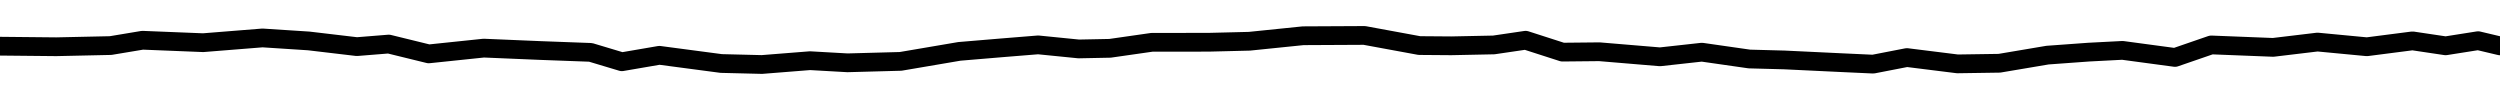
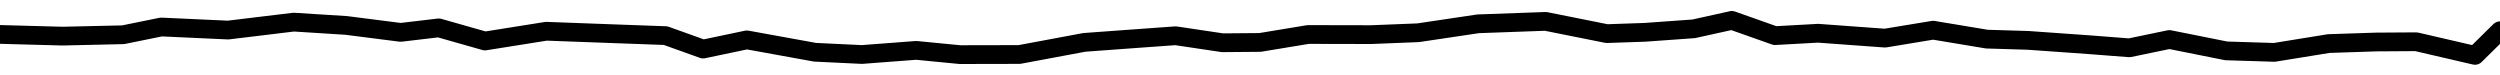
- <svg xmlns="http://www.w3.org/2000/svg" viewBox="0 0 400 16" preserveAspectRatio="none">
-   <path d="M0.0,7.39 L9.0,7.48 L17.7,7.29 L22.8,6.44 L32.5,6.83 L42.0,6.07 L49.4,6.55 L57.1,7.46 L62.2,7.05 L68.6,8.62 L77.4,7.70 L86.4,8.08 L94.5,8.38 L99.5,9.88 L105.5,8.85 L115.4,10.16 L121.9,10.32 L129.6,9.71 L135.6,10.05 L144.1,9.82 L153.5,8.22 L160.3,7.65 L166.1,7.18 L172.6,7.83 L177.6,7.73 L184.3,6.77 L193.4,6.76 L199.9,6.60 L208.5,5.72 L218.3,5.67 L227.1,7.29 L232.2,7.33 L239.0,7.19 L244.1,6.44 L250.0,8.34 L255.9,8.28 L265.6,9.09 L272.3,8.35 L279.9,9.44 L285.5,9.59 L294.5,10.02 L299.7,10.26 L305.1,9.21 L313.2,10.22 L319.9,10.12 L327.6,8.82 L334.2,8.34 L339.6,8.06 L348.0,9.19 L353.8,7.19 L363.7,7.58 L370.8,6.73 L378.7,7.48 L386.0,6.54 L391.3,7.33 L396.5,6.51 L400.0,7.34" fill="none" stroke="#000" stroke-width="3" stroke-linecap="round" stroke-linejoin="round" vector-effect="non-scaling-stroke" />
+ <svg xmlns="http://www.w3.org/2000/svg" viewBox="0 0 400 12" preserveAspectRatio="none">
+   <path d="M0.0,5.51 L10.0,5.78 L19.7,5.56 L25.8,4.32 L36.5,4.81 L47.0,3.54 L55.4,4.07 L64.1,5.18 L70.2,4.46 L77.6,6.56 L87.4,5.00 L97.4,5.37 L106.5,5.70 L112.5,7.85 L119.5,6.38 L130.4,8.36 L137.9,8.72 L146.6,8.06 L153.6,8.74 L163.1,8.72 L173.5,6.78 L181.3,6.21 L188.1,5.72 L195.6,6.84 L201.6,6.79 L209.3,5.52 L219.4,5.54 L226.9,5.24 L236.5,3.81 L247.3,3.42 L257.1,5.38 L263.2,5.17 L271.0,4.61 L277.1,3.26 L284.0,5.70 L290.9,5.32 L301.6,6.10 L309.3,4.83 L317.9,6.26 L324.5,6.46 L334.5,7.17 L340.7,7.65 L347.1,6.32 L356.2,8.14 L363.9,8.38 L372.6,6.97 L380.2,6.72 L386.6,6.68 L396.0,8.86 L400.0,4.92" fill="none" stroke="#000" stroke-width="3" stroke-linecap="round" stroke-linejoin="round" vector-effect="non-scaling-stroke" />
</svg>
